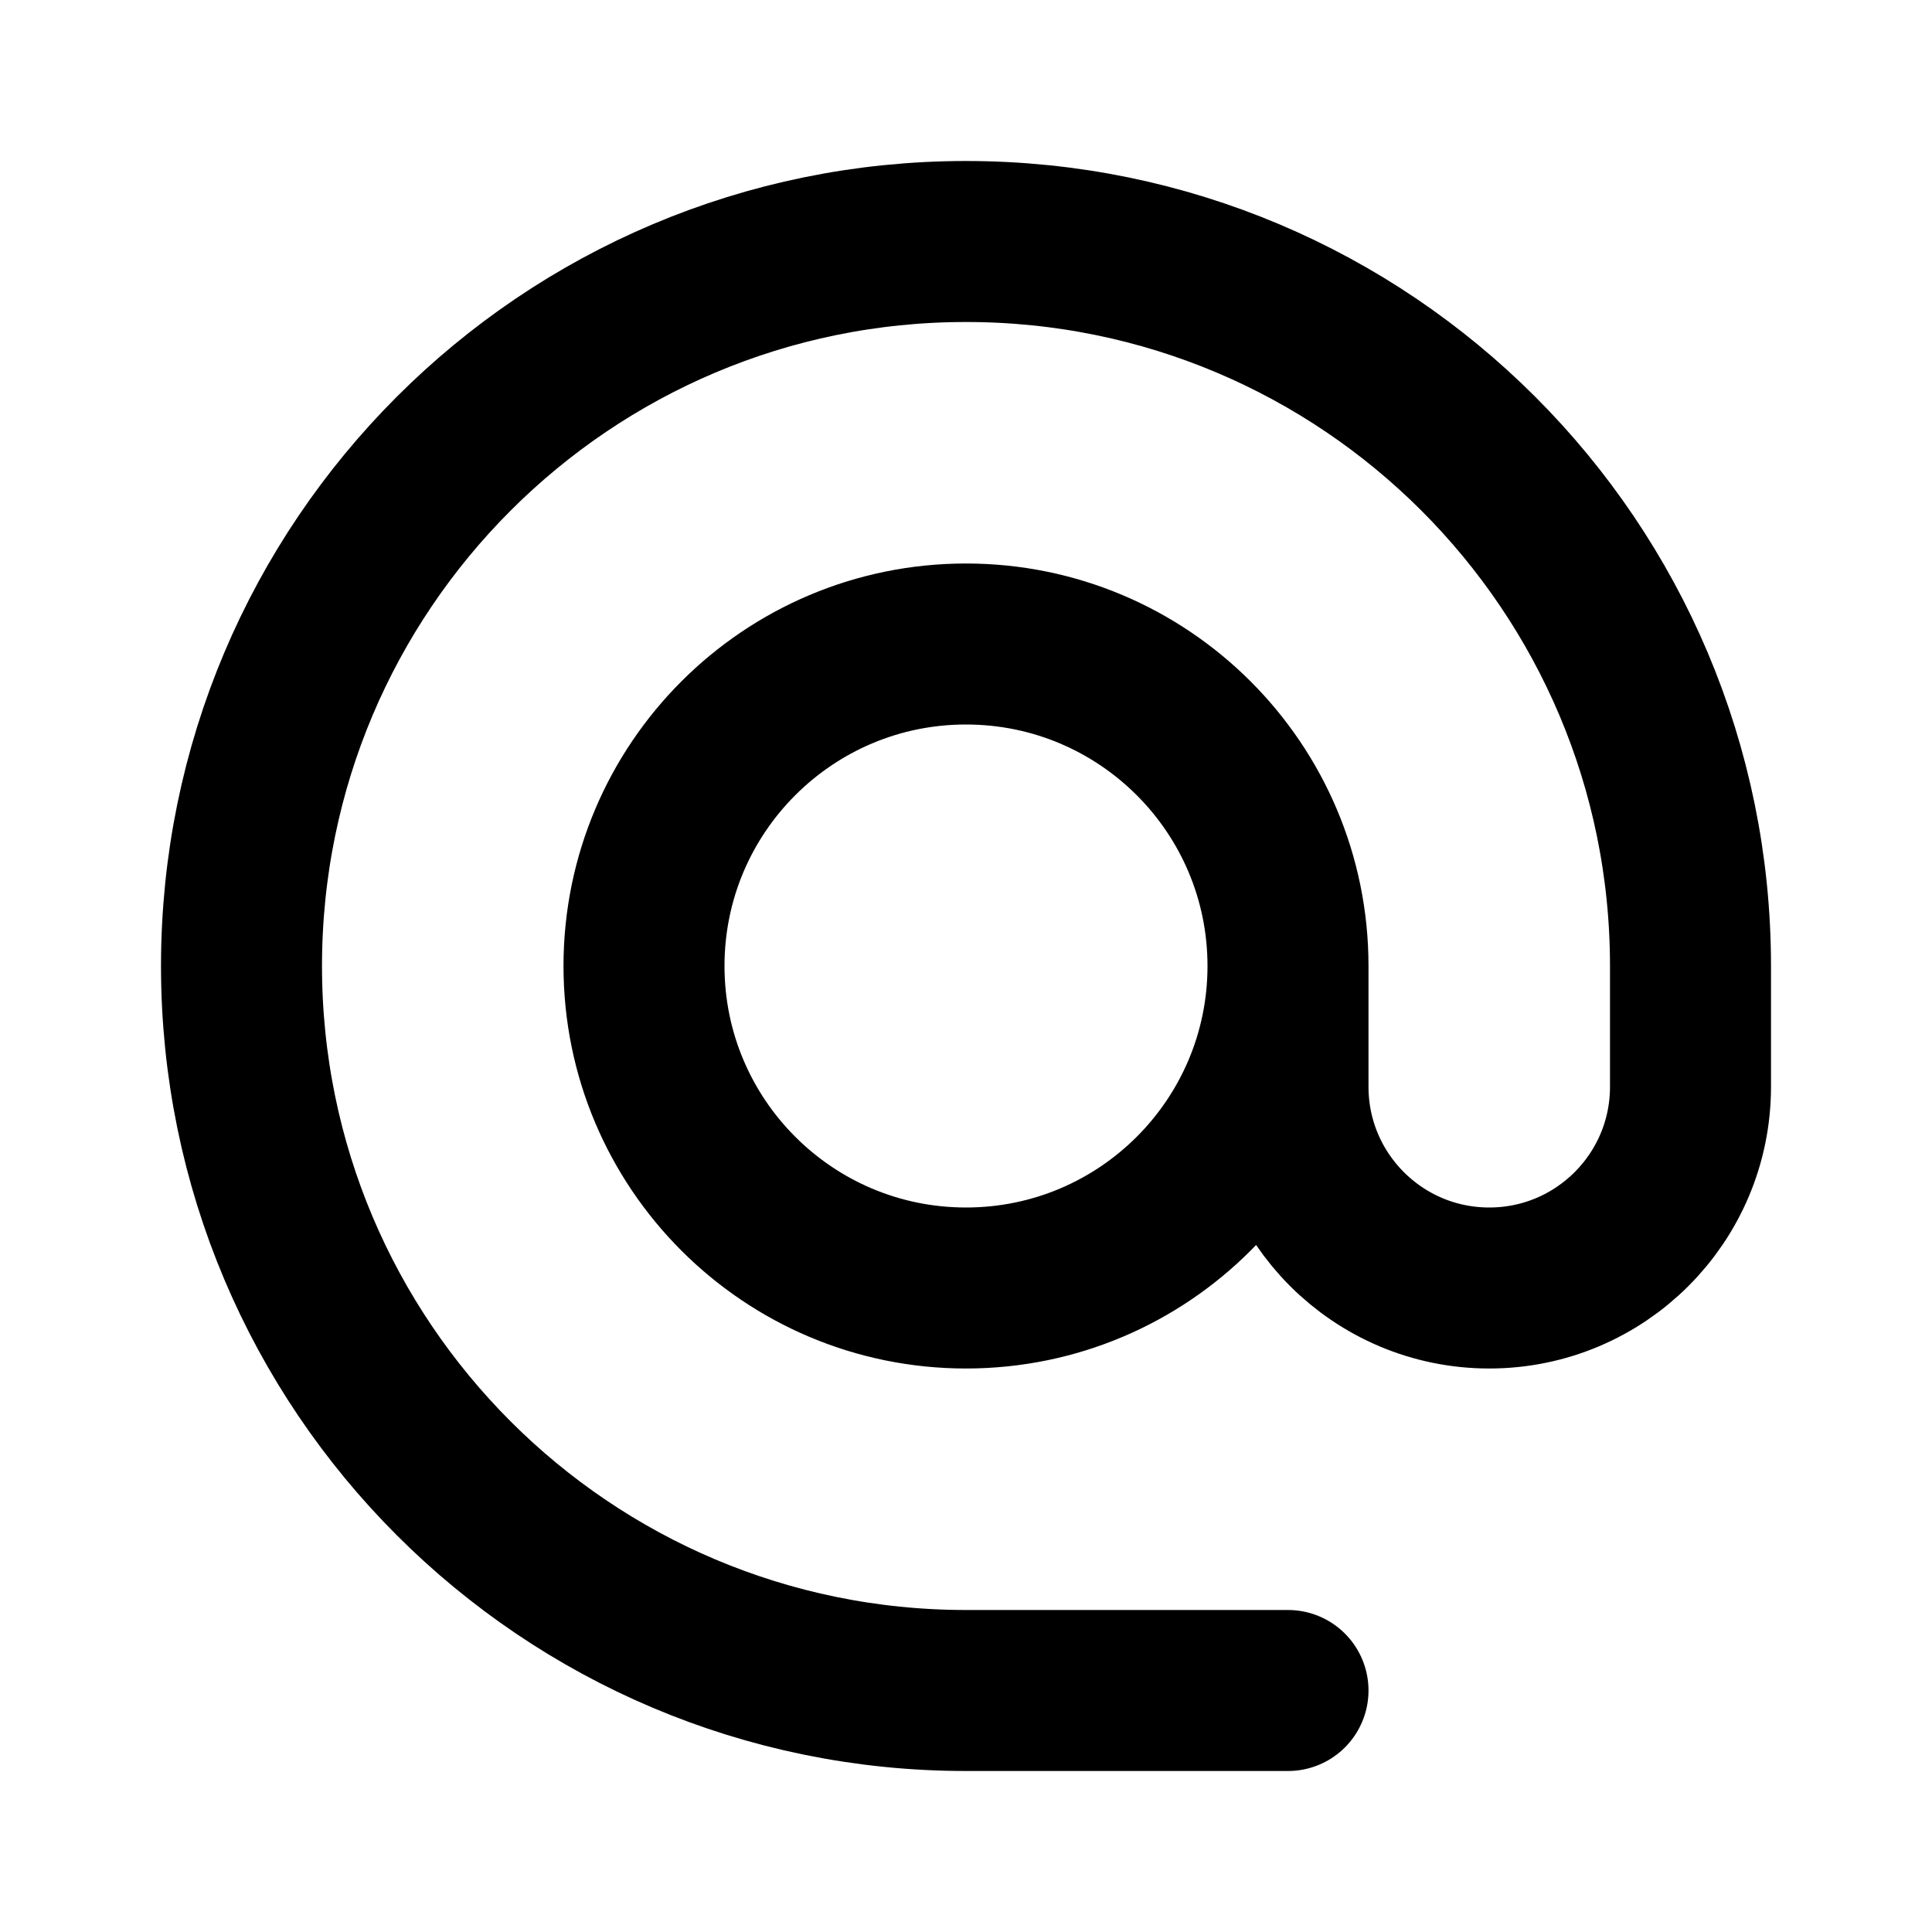
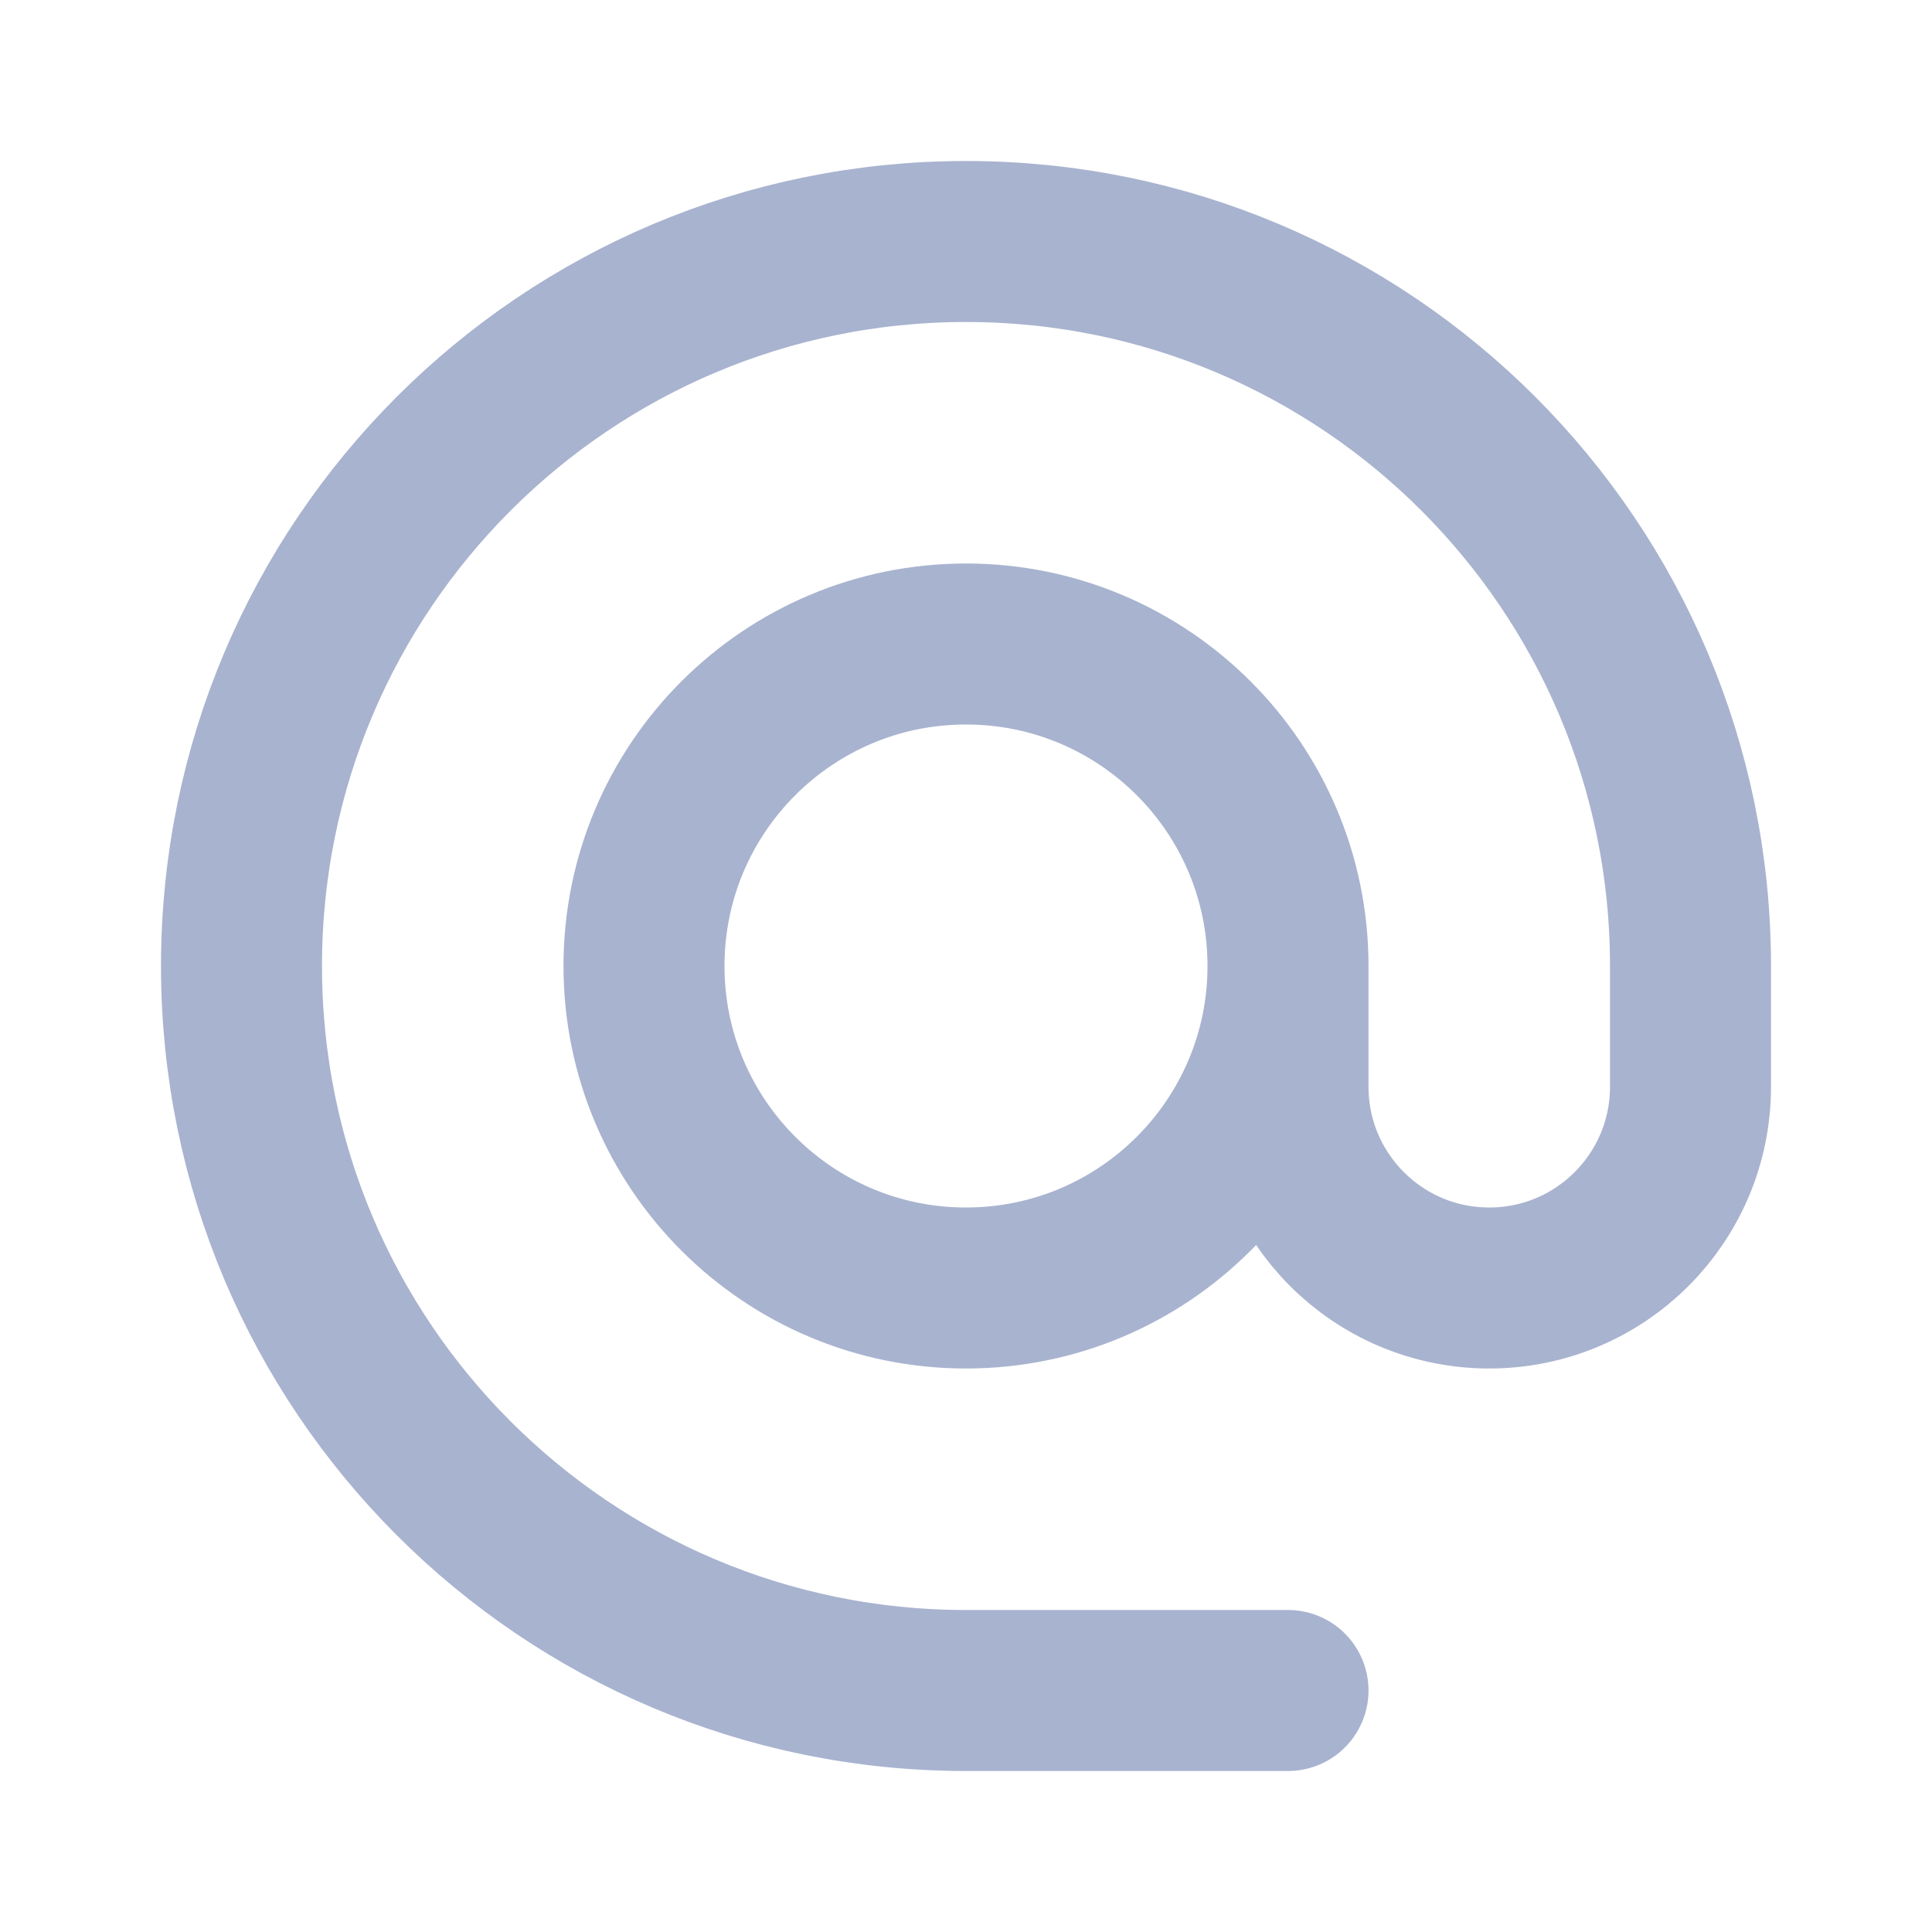
<svg xmlns="http://www.w3.org/2000/svg" width="800px" height="800px" viewBox="0 0 24 24" fill="none">
-   <path d="M16 12C16 14.209 14.209 16 12 16C9.791 16 8 14.209 8 12C8 9.791 9.791 8 12 8C14.209 8 16 9.791 16 12ZM16 12V13.5C16 14.881 17.119 16 18.5 16V16C19.881 16 21 14.881 21 13.5V12C21 7.029 16.971 3 12 3C7.029 3 3 7.029 3 12C3 16.971 7.029 21 12 21H16" stroke="#000000" stroke-width="2" stroke-linecap="round" stroke-linejoin="round" />
+   <g id="SVGRepo_bgCarrier" stroke-width="0" />
+   <g id="SVGRepo_tracerCarrier" stroke-linecap="round" stroke-linejoin="round" />
+   <g id="SVGRepo_iconCarrier">
+     <path d="M16 12C16 14.209 14.209 16 12 16C9.791 16 8 14.209 8 12C8 9.791 9.791 8 12 8C14.209 8 16 9.791 16 12ZM16 12V13.5C16 14.881 17.119 16 18.5 16V16C19.881 16 21 14.881 21 13.5V12C21 7.029 16.971 3 12 3C7.029 3 3 7.029 3 12C3 16.971 7.029 21 12 21H16" stroke="#a8b3cf" stroke-width="2" stroke-linecap="round" stroke-linejoin="round" />
+   </g>
</svg>
